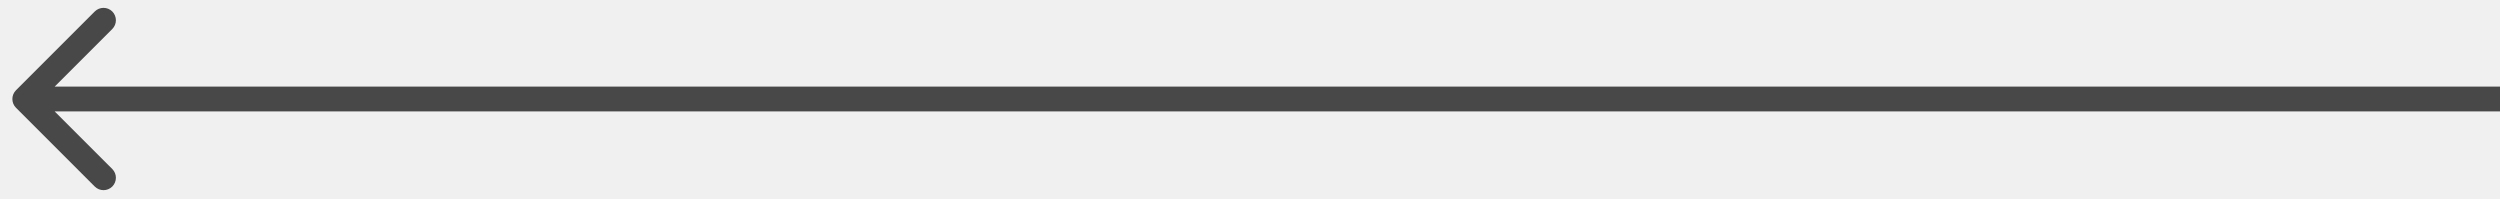
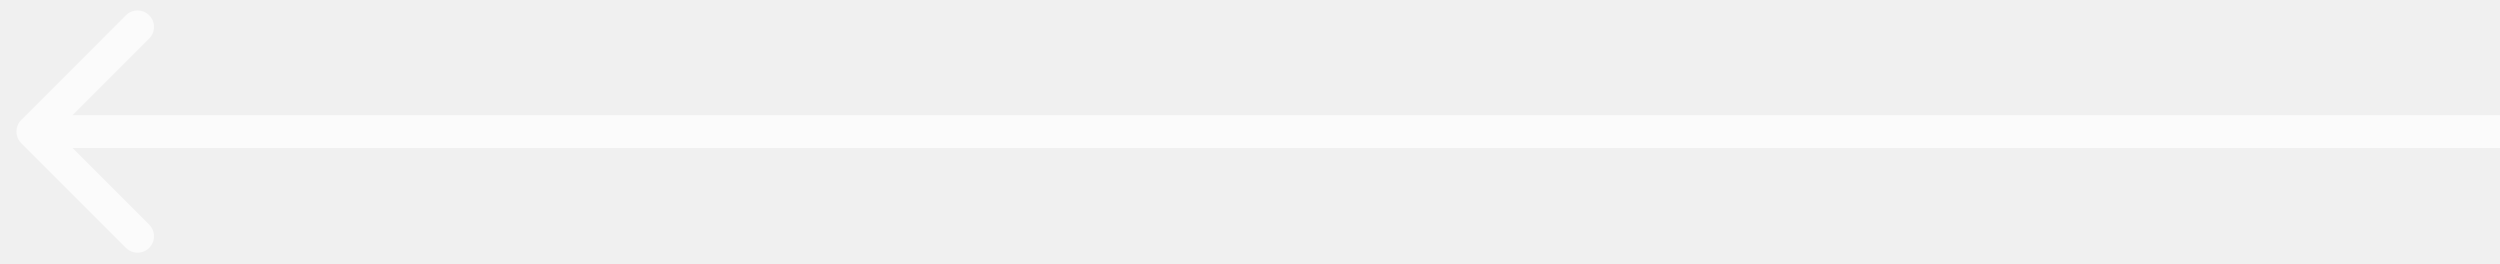
- <svg xmlns="http://www.w3.org/2000/svg" width="101" height="8" viewBox="0 0 101 8" fill="none">
-   <path opacity="0.7" d="M0.646 3.646C0.451 3.842 0.451 4.158 0.646 4.354L3.828 7.536C4.024 7.731 4.34 7.731 4.536 7.536C4.731 7.34 4.731 7.024 4.536 6.828L1.707 4L4.536 1.172C4.731 0.976 4.731 0.66 4.536 0.464C4.34 0.269 4.024 0.269 3.828 0.464L0.646 3.646ZM101 3.5L1 3.5L1 4.5L101 4.5L101 3.5Z" fill="black" />
+ <svg xmlns="http://www.w3.org/2000/svg" width="76" height="8" viewBox="0 0 76 8" fill="none">
+   <path opacity="0.7" d="M0.646 3.646C0.451 3.842 0.451 4.158 0.646 4.354L3.828 7.536C4.024 7.731 4.34 7.731 4.536 7.536C4.731 7.34 4.731 7.024 4.536 6.828L1.707 4L4.536 1.172C4.731 0.976 4.731 0.66 4.536 0.464C4.34 0.269 4.024 0.269 3.828 0.464L0.646 3.646ZM76 3.5L1 3.5V4.5L76 4.5V3.5Z" fill="white" />
</svg>
